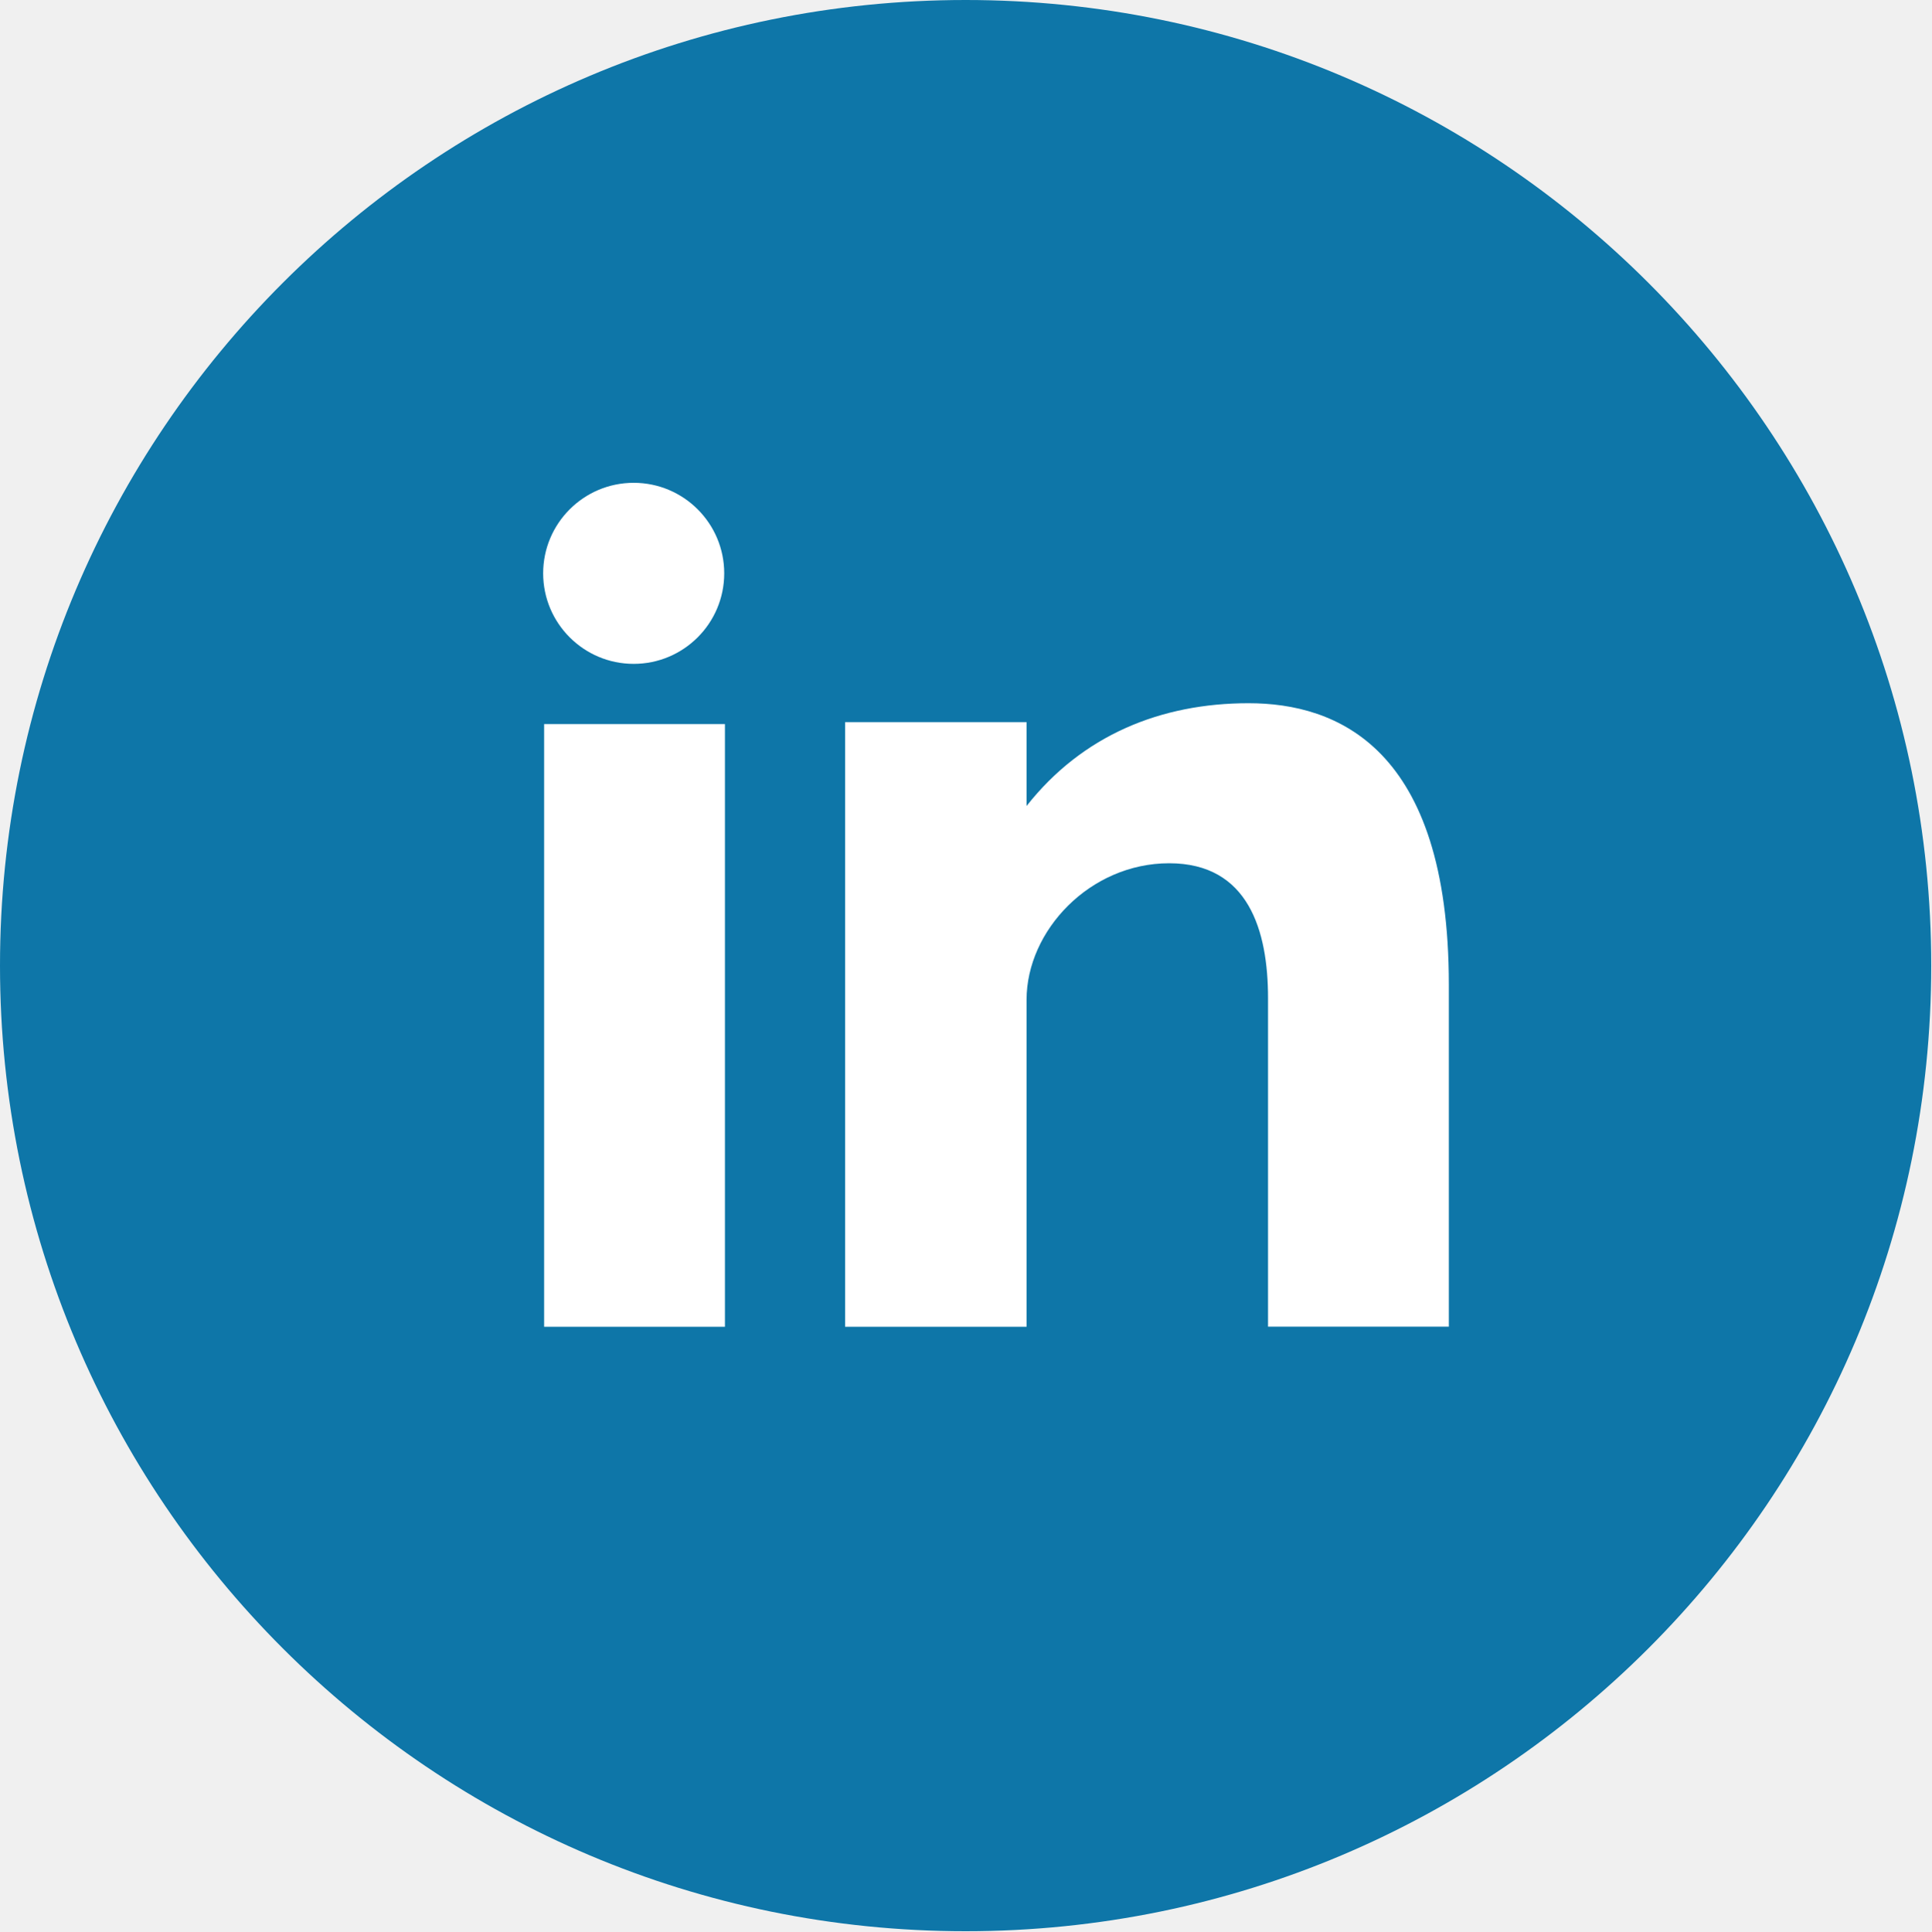
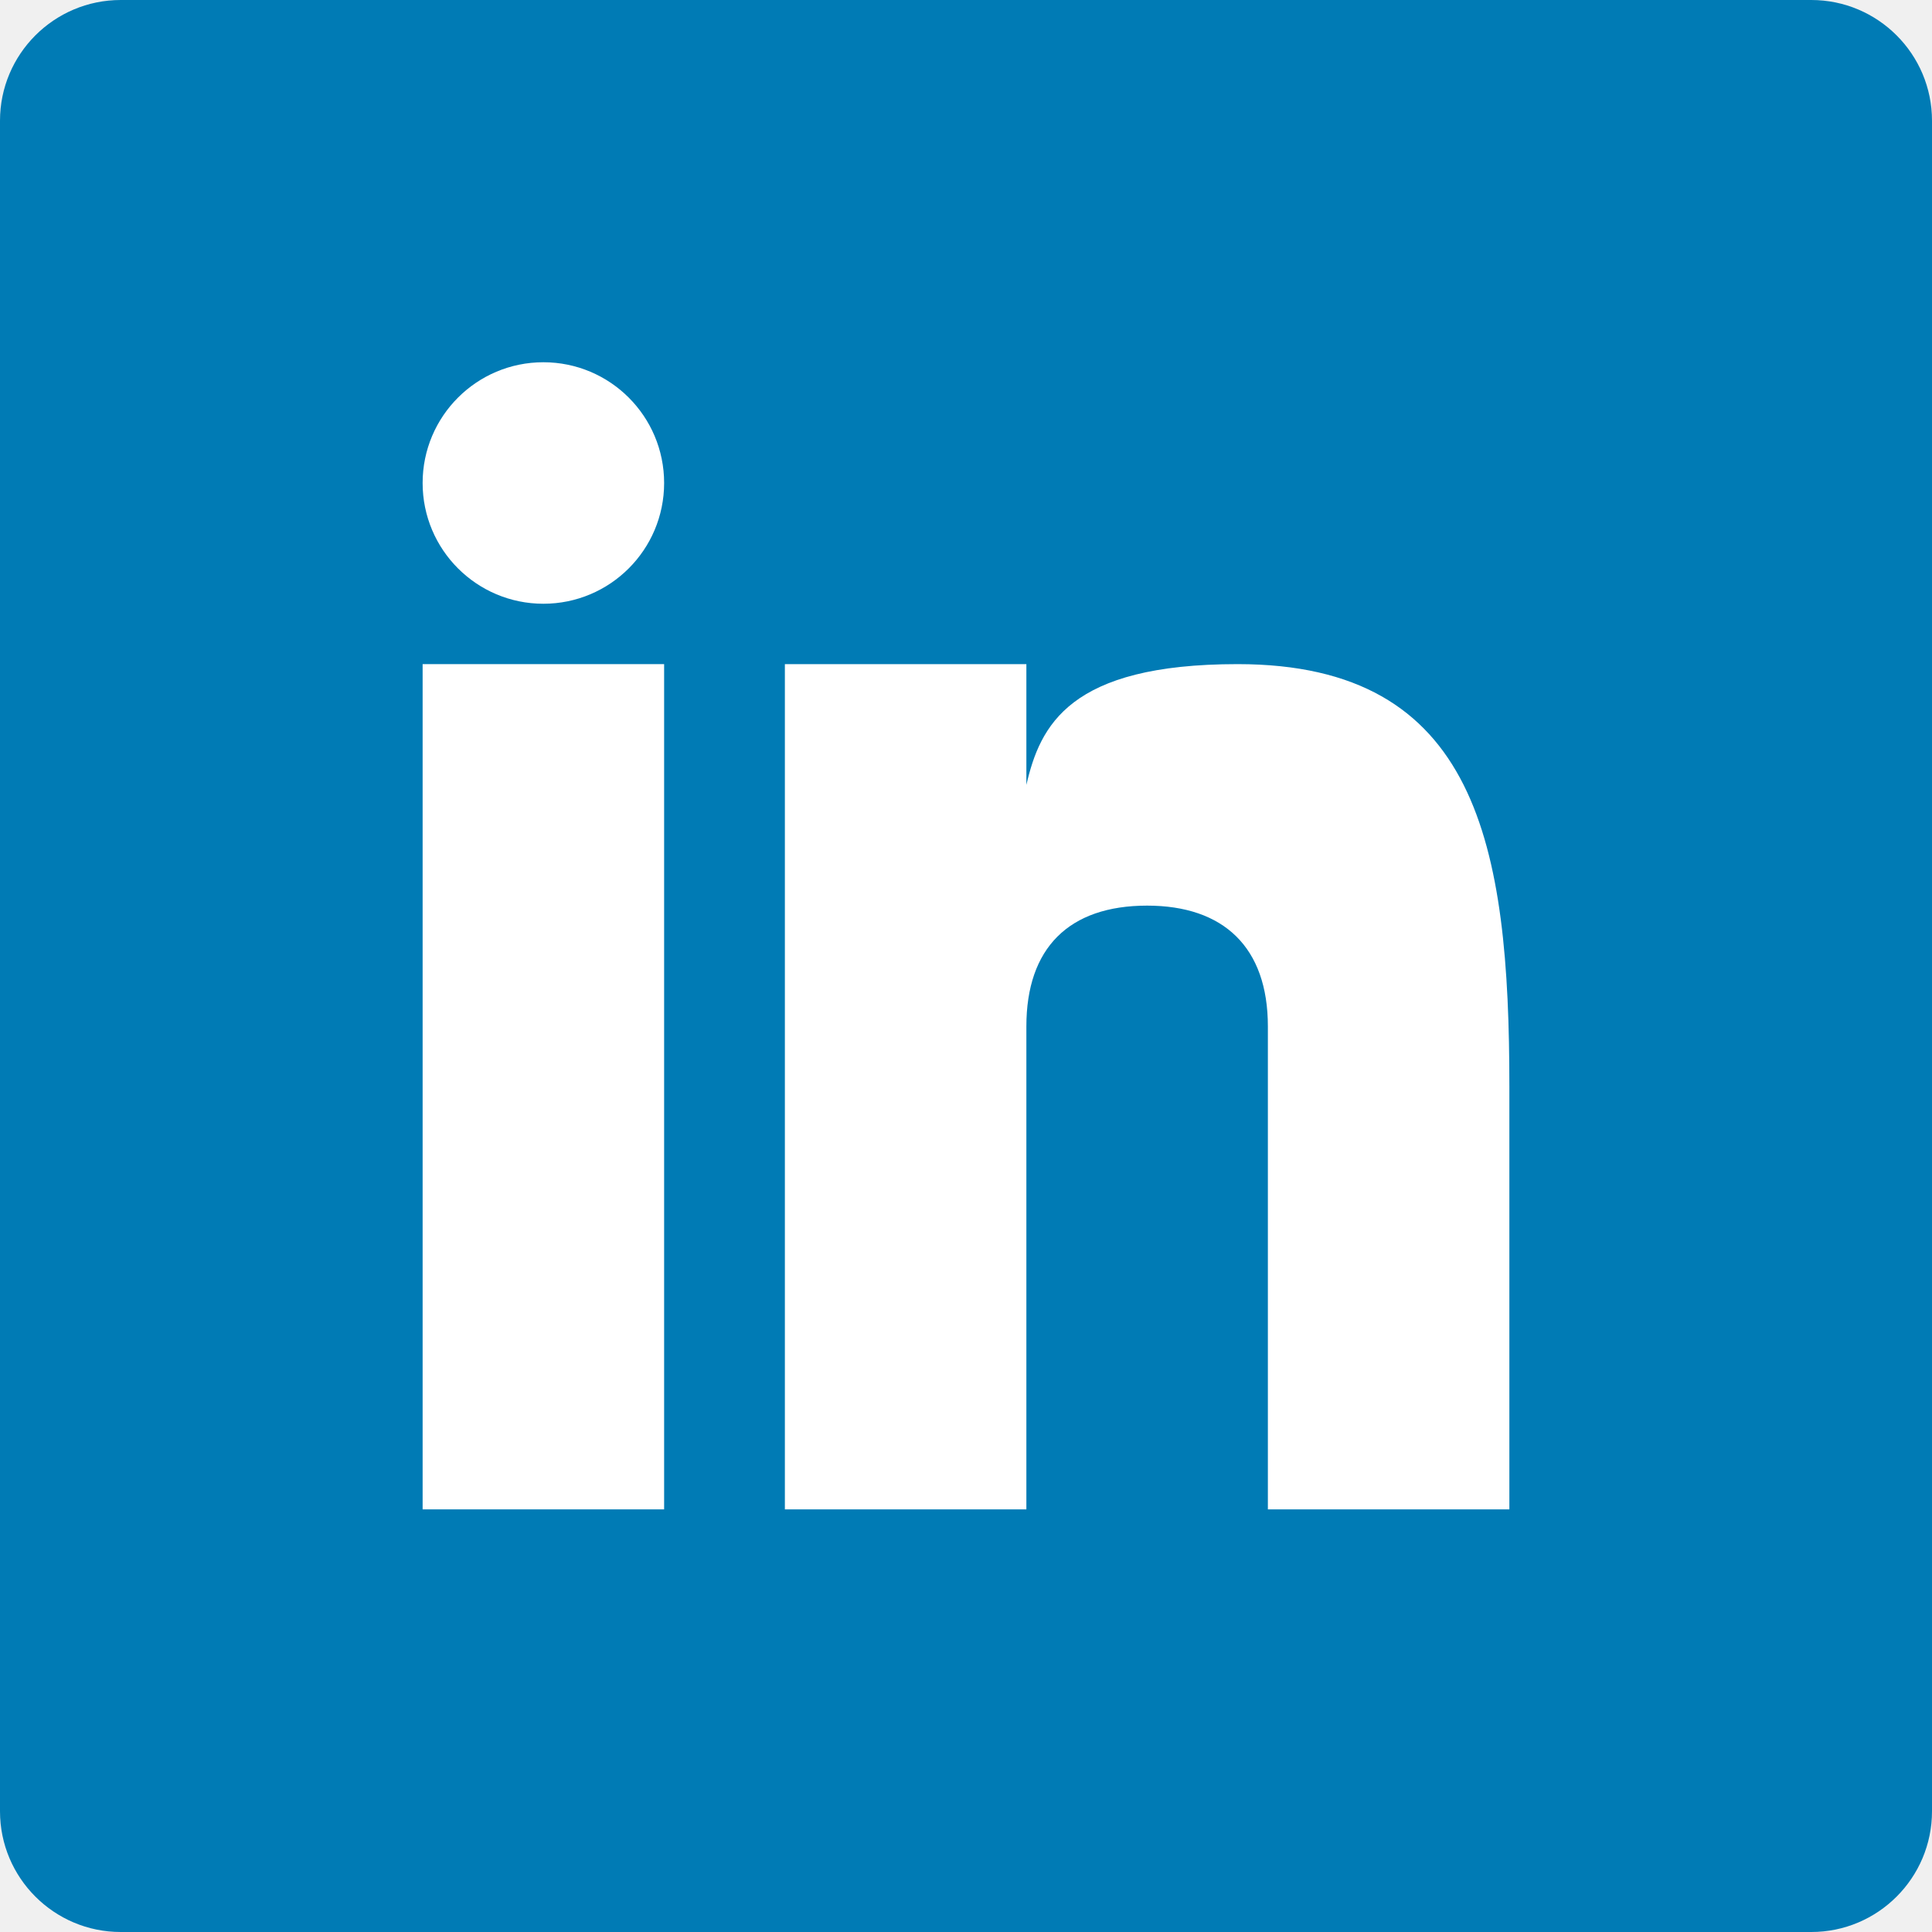
- <svg xmlns="http://www.w3.org/2000/svg" version="1.1" id="Layer_1" x="0px" y="0px" viewBox="0 0 291.319 291.319" style="enable-background:new 0 0 291.319 291.319;" xml:space="preserve">
+ <svg xmlns="http://www.w3.org/2000/svg" enable-background="new 0 0 32 32" height="32px" id="Layer_1" version="1.0" viewBox="0 0 32 32" width="32px" xml:space="preserve">
  <g>
-     <path style="fill:#0E76A8;" d="M145.659,0c80.45,0,145.66,65.219,145.66,145.66s-65.21,145.659-145.66,145.659S0,226.1,0,145.66   S65.21,0,145.659,0z" />
-     <path style="fill:#FFFFFF;" d="M82.079,200.136h27.275v-90.91H82.079V200.136z M188.338,106.077   c-13.237,0-25.081,4.834-33.483,15.504v-12.654H127.48v91.21h27.375v-49.324c0-10.424,9.55-20.593,21.512-20.593   s14.912,10.169,14.912,20.338v49.57h27.275v-51.6C218.553,112.686,201.584,106.077,188.338,106.077z M95.589,100.141   c7.538,0,13.656-6.118,13.656-13.656S103.127,72.83,95.589,72.83s-13.656,6.118-13.656,13.656S88.051,100.141,95.589,100.141z" />
+     <path d="M32,30c0,1.104-0.896,2-2,2H2c-1.104,0-2-0.896-2-2V2c0-1.104,0.896-2,2-2h28c1.104,0,2,0.896,2,2V30z" fill="#007BB5" />
+     <g>
+       <rect fill="#FFFFFF" height="14" width="4" x="7" y="11" />
+       <path d="M20.499,11c-2.791,0-3.271,1.018-3.499,2v-2h-4v14h4v-8c0-1.297,0.703-2,2-2c1.266,0,2,0.688,2,2v8h4v-7    C25,14,24.479,11,20.499,11z" fill="#FFFFFF" />
+       <circle cx="9" cy="8" fill="#FFFFFF" r="2" />
+     </g>
  </g>
-   <g>
- </g>
-   <g>
- </g>
-   <g>
- </g>
-   <g>
- </g>
-   <g>
- </g>
-   <g>
- </g>
-   <g>
- </g>
-   <g>
- </g>
-   <g>
- </g>
-   <g>
- </g>
-   <g>
- </g>
-   <g>
- </g>
-   <g>
- </g>
-   <g>
- </g>
-   <g>
- </g>
+   <g />
+   <g />
+   <g />
+   <g />
+   <g />
+   <g />
</svg>
